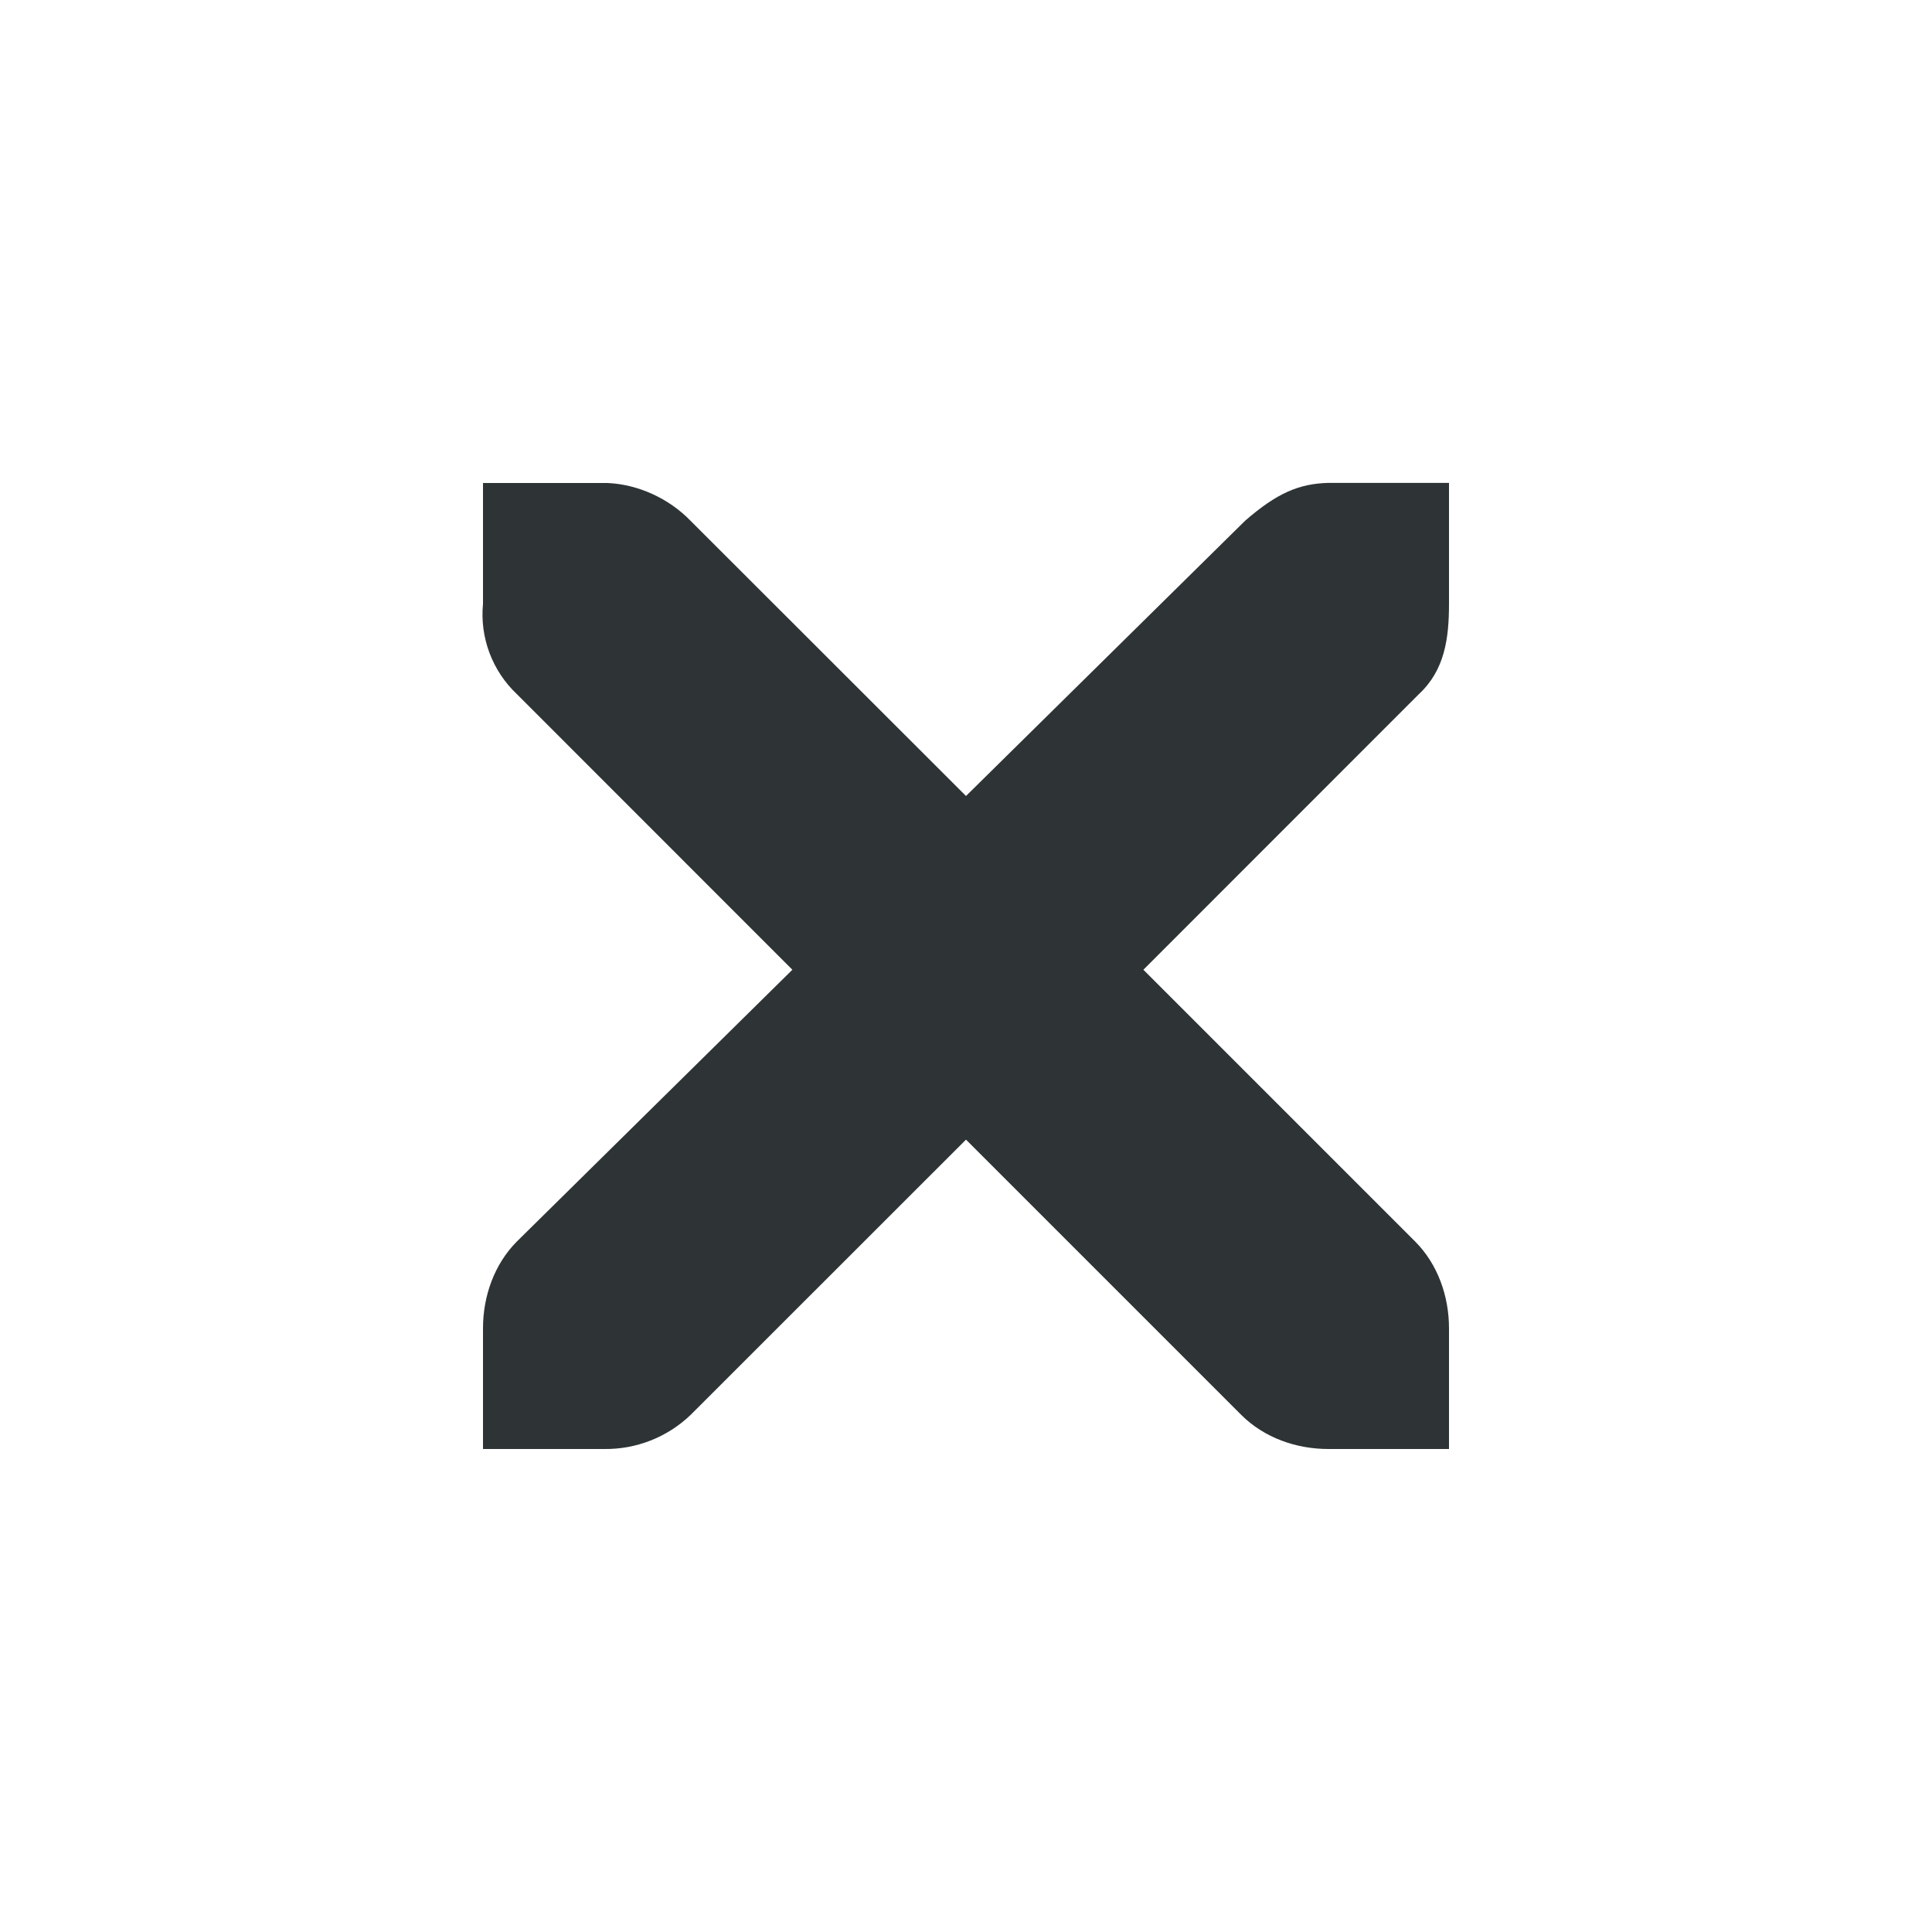
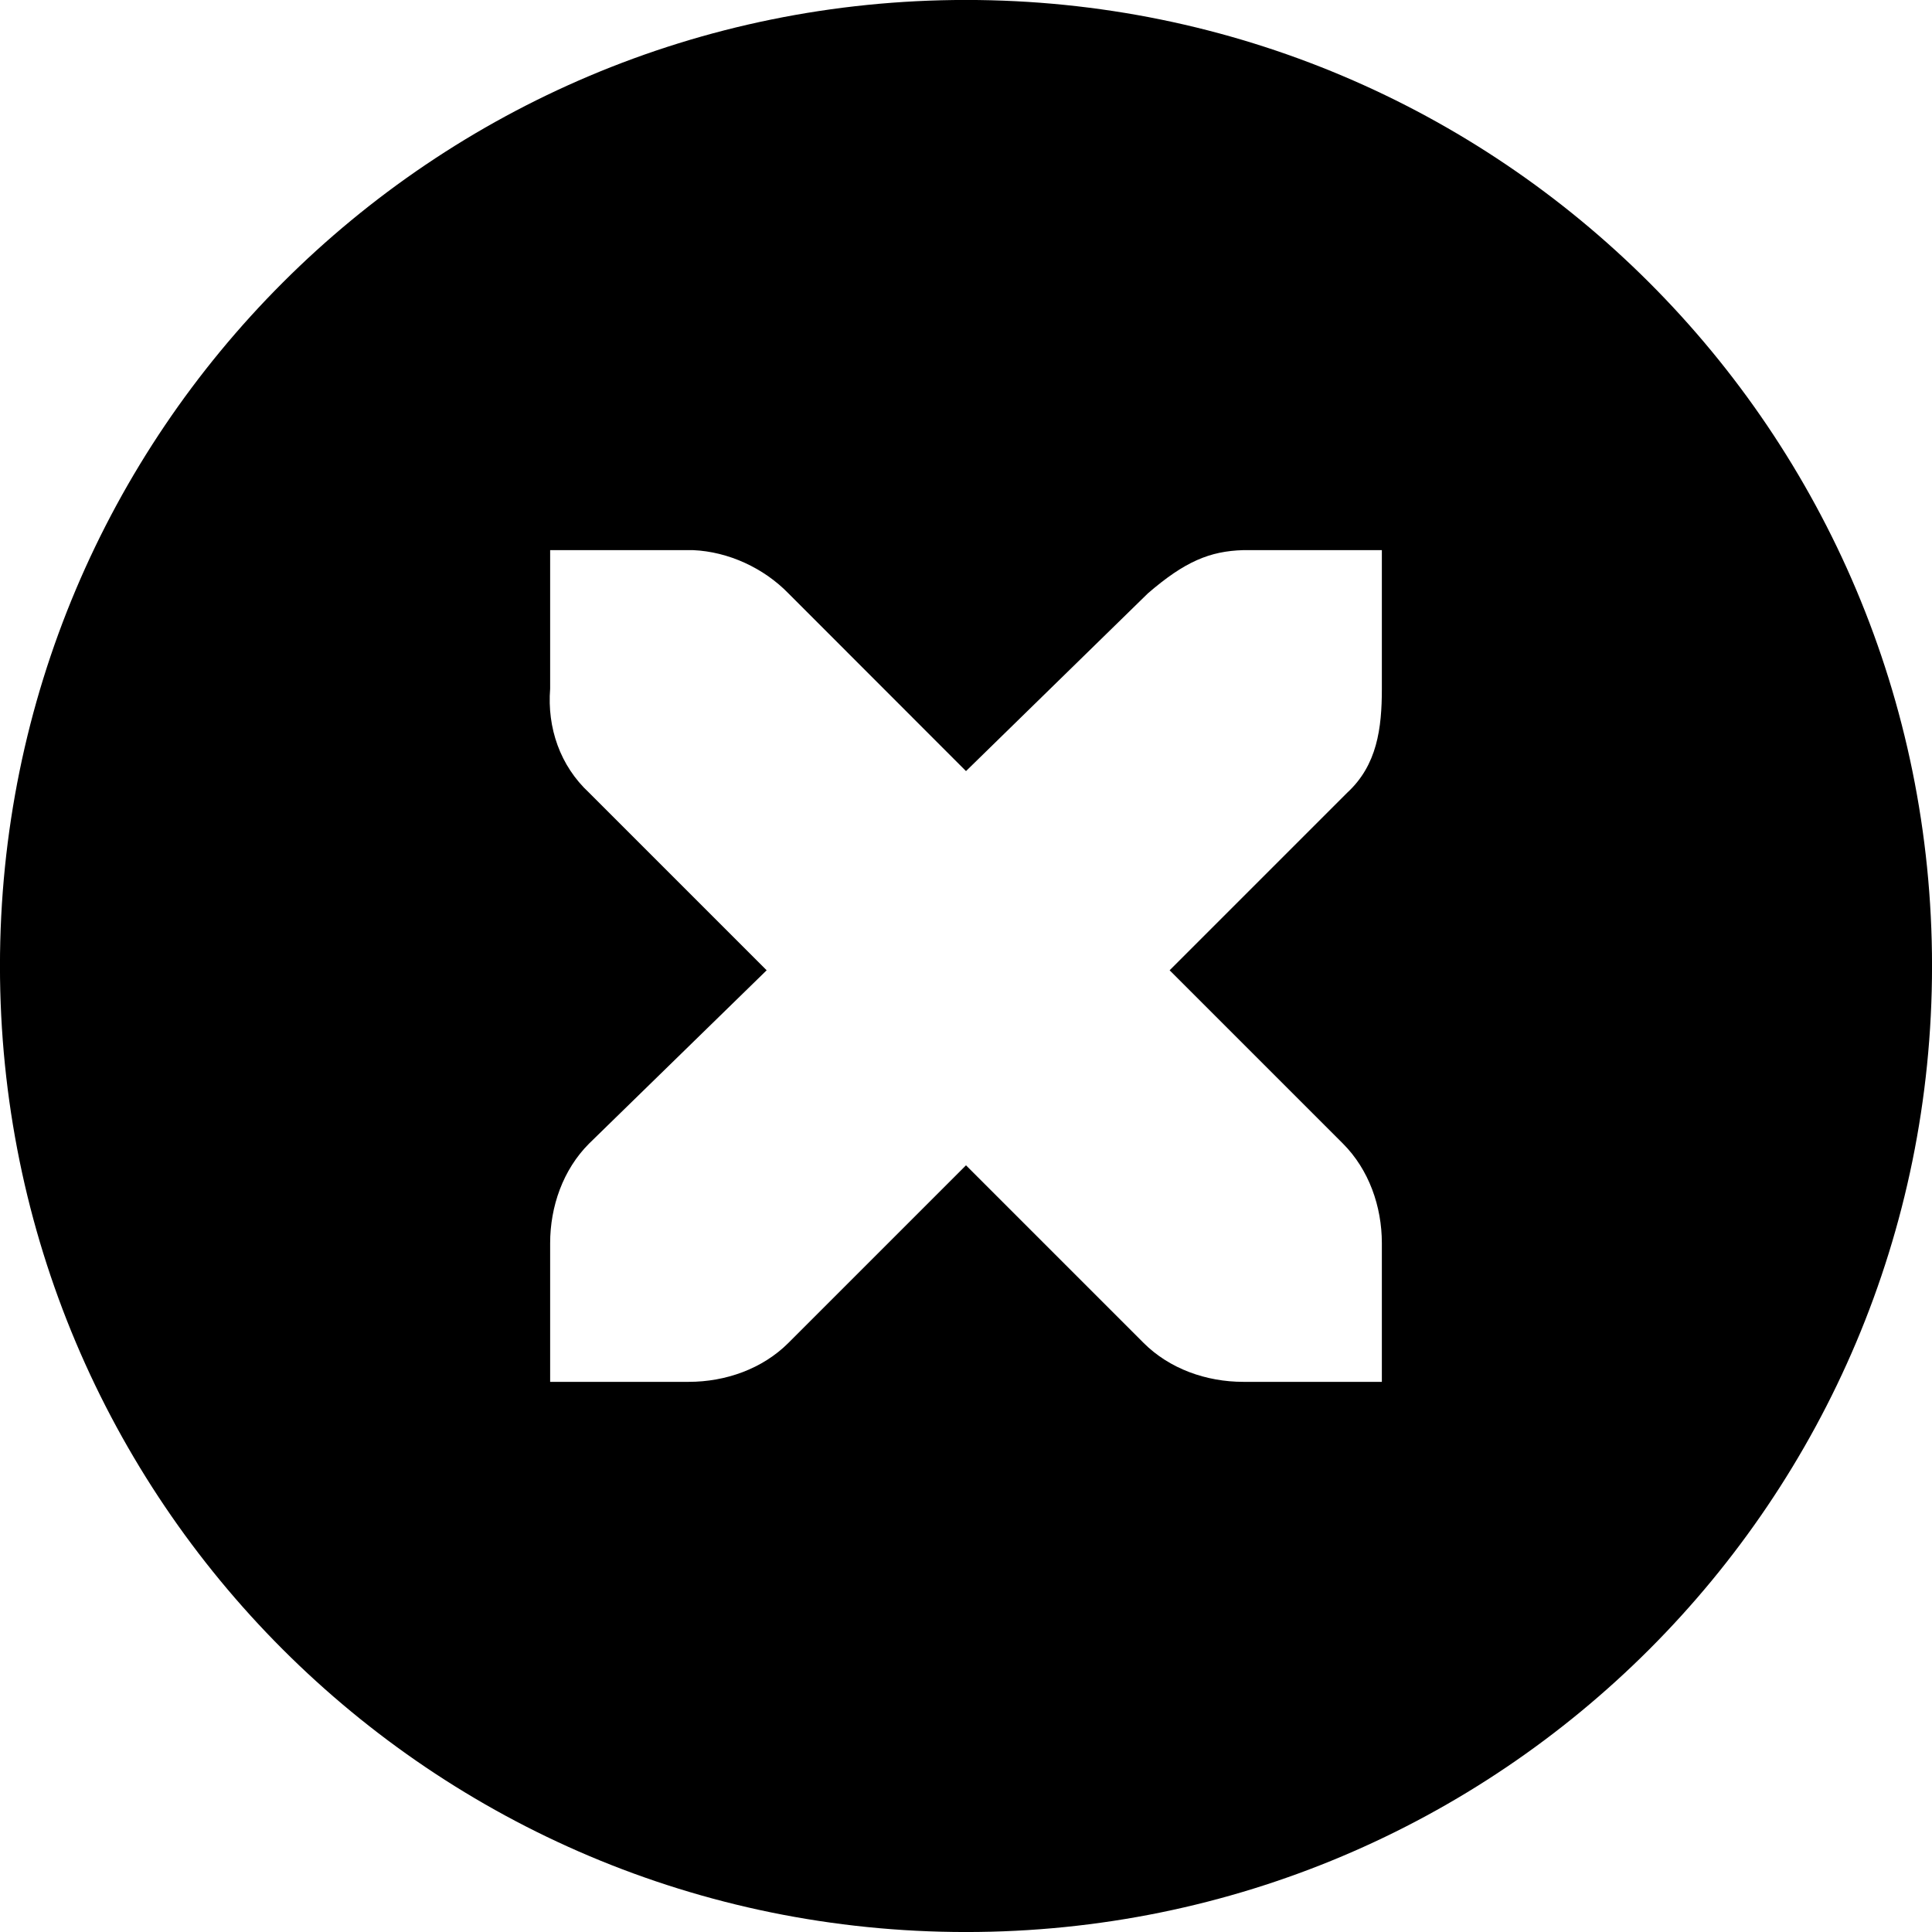
- <svg xmlns="http://www.w3.org/2000/svg" width="16" height="16">
-   <path d="M4 4h1.031c.255.011.51.129.688.313L8 6.592l2.312-2.28c.266-.231.447-.306.688-.313h1v1c0 .286-.034.55-.25.75L9.469 8.031l2.25 2.25c.188.188.281.454.281.719v1h-1c-.265 0-.53-.093-.719-.281L8 9.438l-2.281 2.28A1.015 1.015 0 015 12H4v-1c0-.265.093-.53.281-.719l2.281-2.25-2.28-2.281A.909.909 0 014 5z" style="line-height:normal;-inkscape-font-specification:'Andale Mono';text-indent:0;text-align:start;text-decoration-line:none;text-transform:none;marker:none" color="#bebebe" font-weight="400" font-family="Andale Mono" overflow="visible" fill="#2e3436" />
+ <svg xmlns="http://www.w3.org/2000/svg" height="100%" width="100%" version="1.1" id="svg2" viewBox="0 0 16 16">
+   <defs id="defs10">
+     <filter id="filter81" style="color-interpolation-filters:sRGB;">
+       <feColorMatrix id="feColorMatrix79" values="0 0 0 0 0 0 0 0 0 0 0 0 0 0 0 0 0 0 1 0" />
+     </filter>
+   </defs>
+   <g style="filter:url(#filter81)" id="g4" transform="matrix(1.147982,0,0,1.147982,-47.10314,-595.8386)">
+     <path id="path6" d="m 48,519.031 c -3.853,0 -6.969,3.115 -6.969,6.969 0,3.853 3.115,6.969 6.969,6.969 3.853,0 6.969,-3.115 6.969,-6.969 0,-3.853 -3.115,-6.969 -6.969,-6.969 z M 45,523 l 1,0 c 0.01,-1.2e-4 0.021,-4.6e-4 0.031,0 0.255,0.011 0.51,0.129 0.688,0.312 L 48,524.594 49.312,523.312 C 49.578,523.082 49.759,523.007 50,523 l 1,0 0,1 c 0,0.286 -0.034,0.551 -0.25,0.75 l -1.281,1.281 1.25,1.25 C 50.907,527.469 51,527.735 51,528 l 0,1 -1,0 c -0.265,-10e-6 -0.531,-0.093 -0.719,-0.281 L 48,527.438 46.719,528.719 C 46.531,528.907 46.265,529 46,529 l -1,0 0,-1 c -3e-6,-0.265 0.093,-0.531 0.281,-0.719 l 1.281,-1.25 L 45.281,524.75 C 45.071,524.555 44.978,524.281 45,524 l 0,-1 z" style="line-height:normal;color:#bebebe;fill:#dedede;fill-opacity:1" />
+   </g>
</svg>
